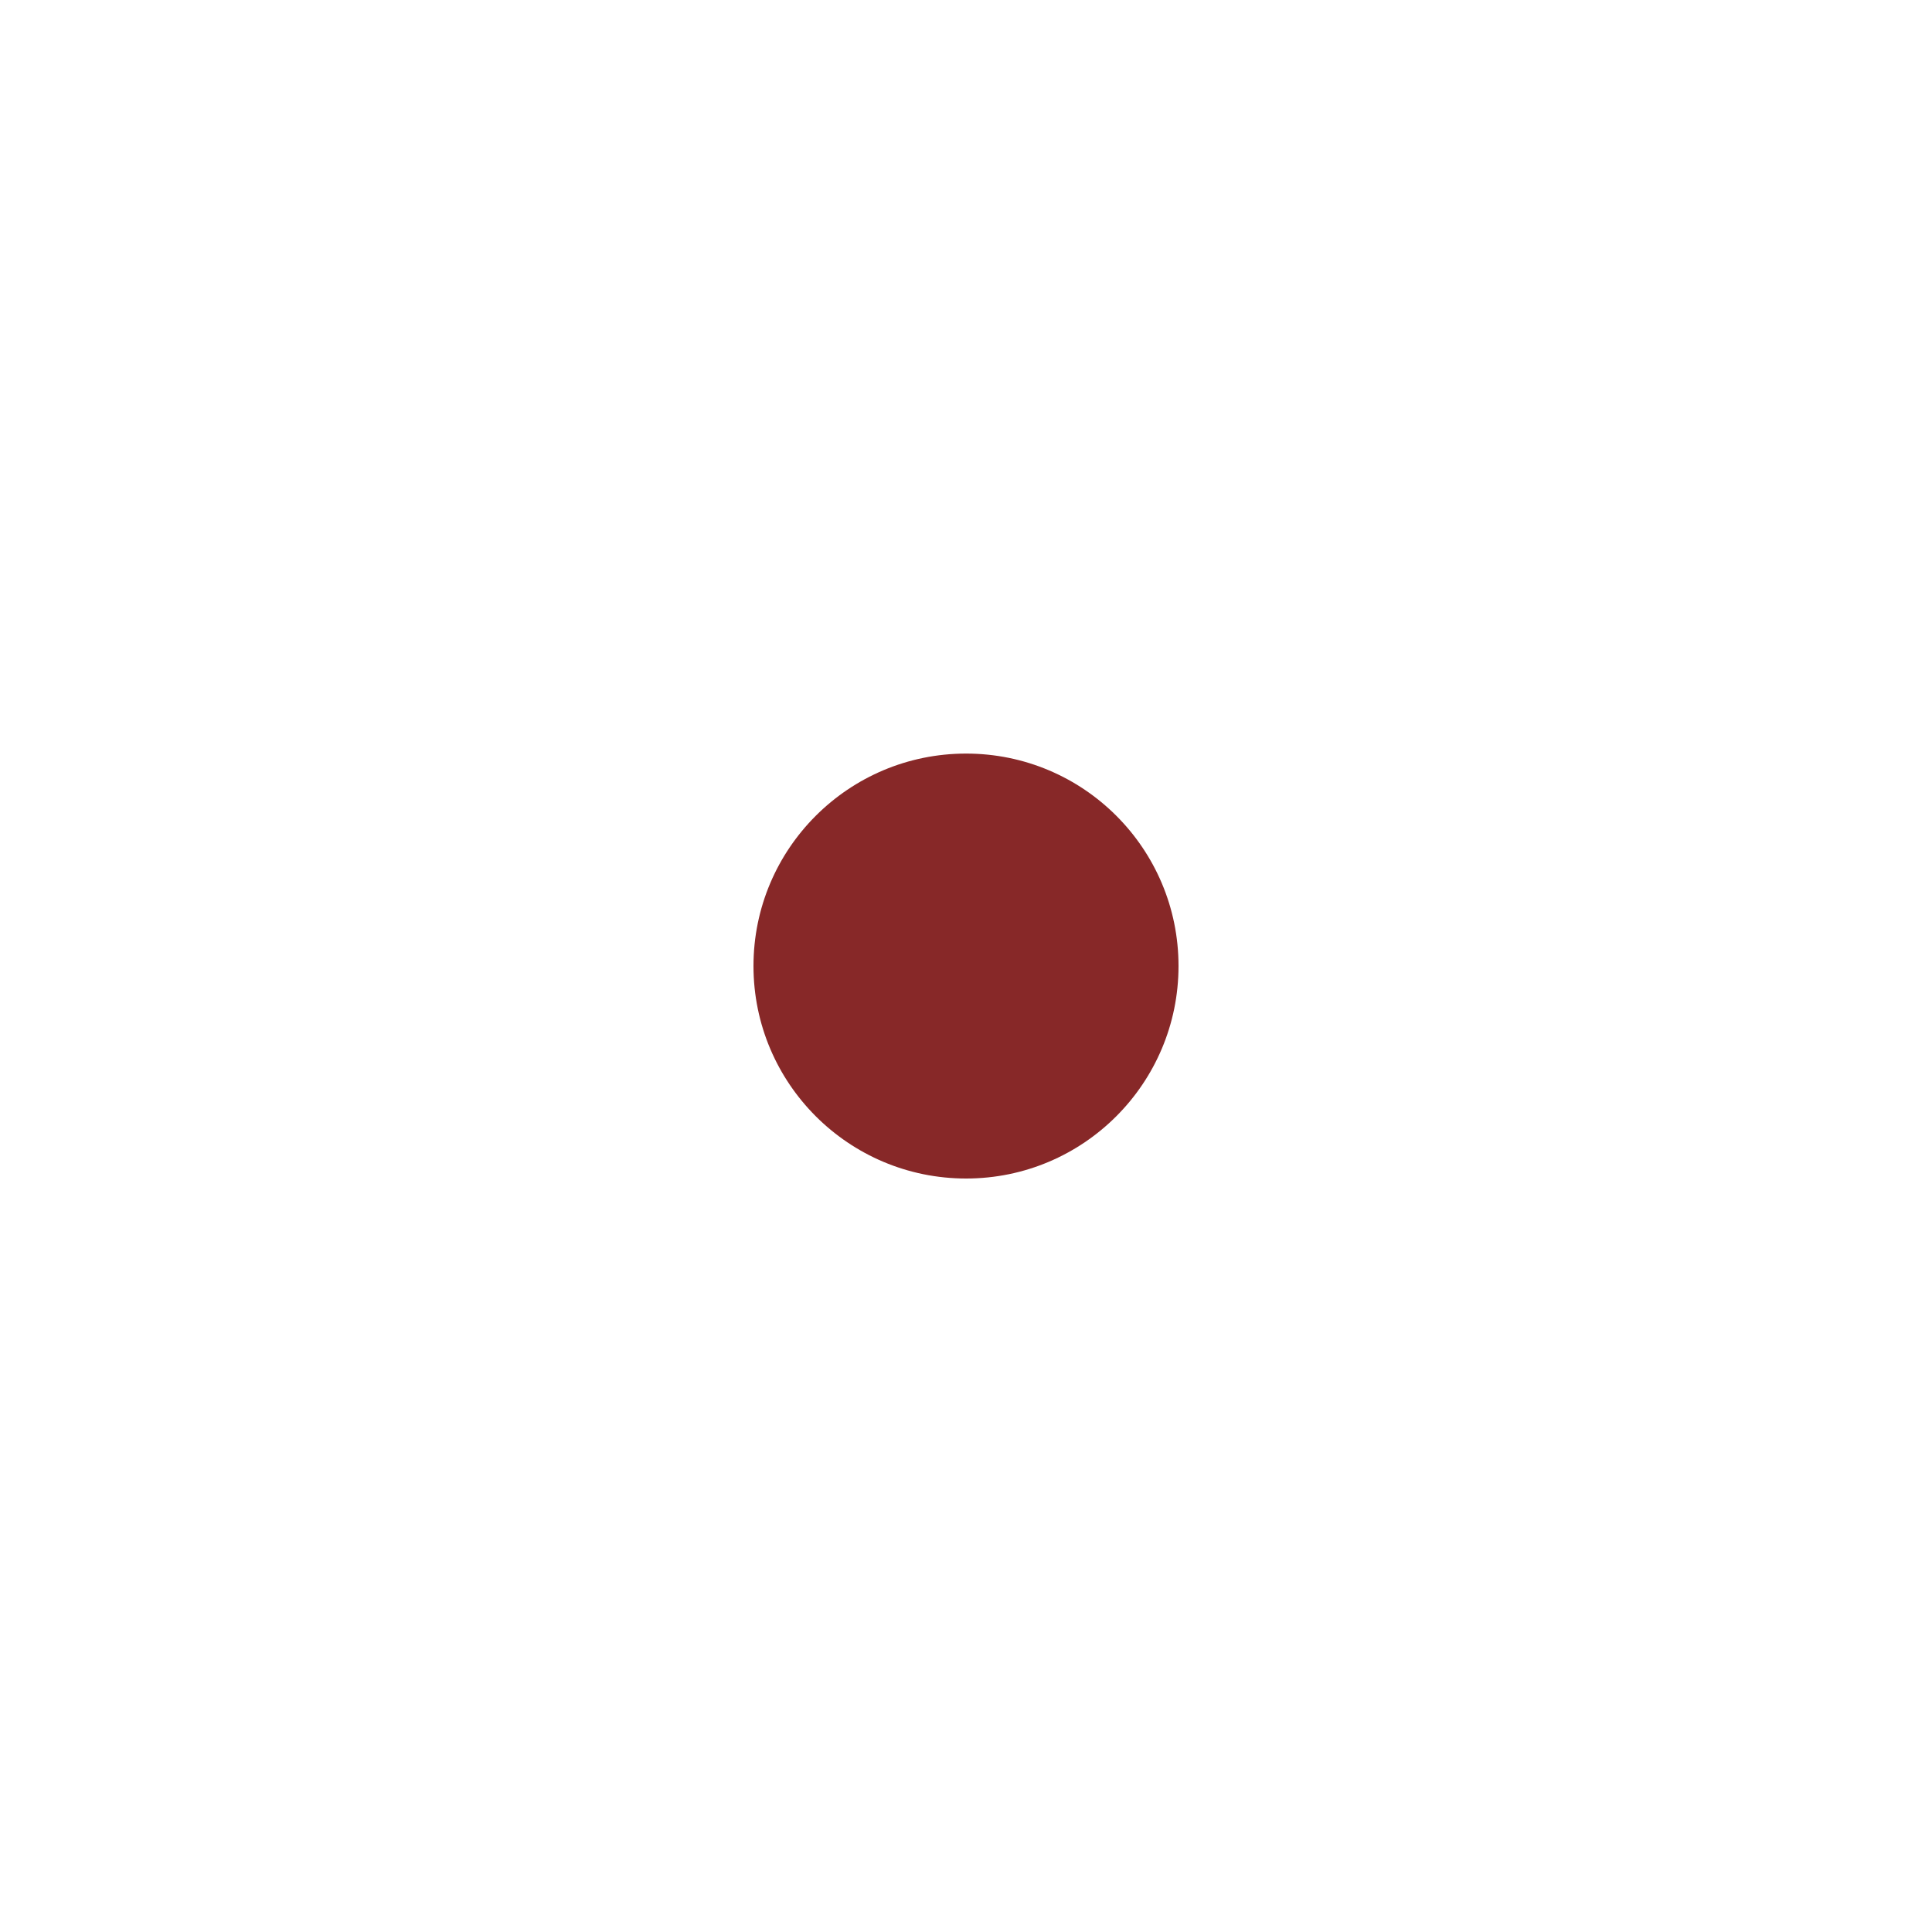
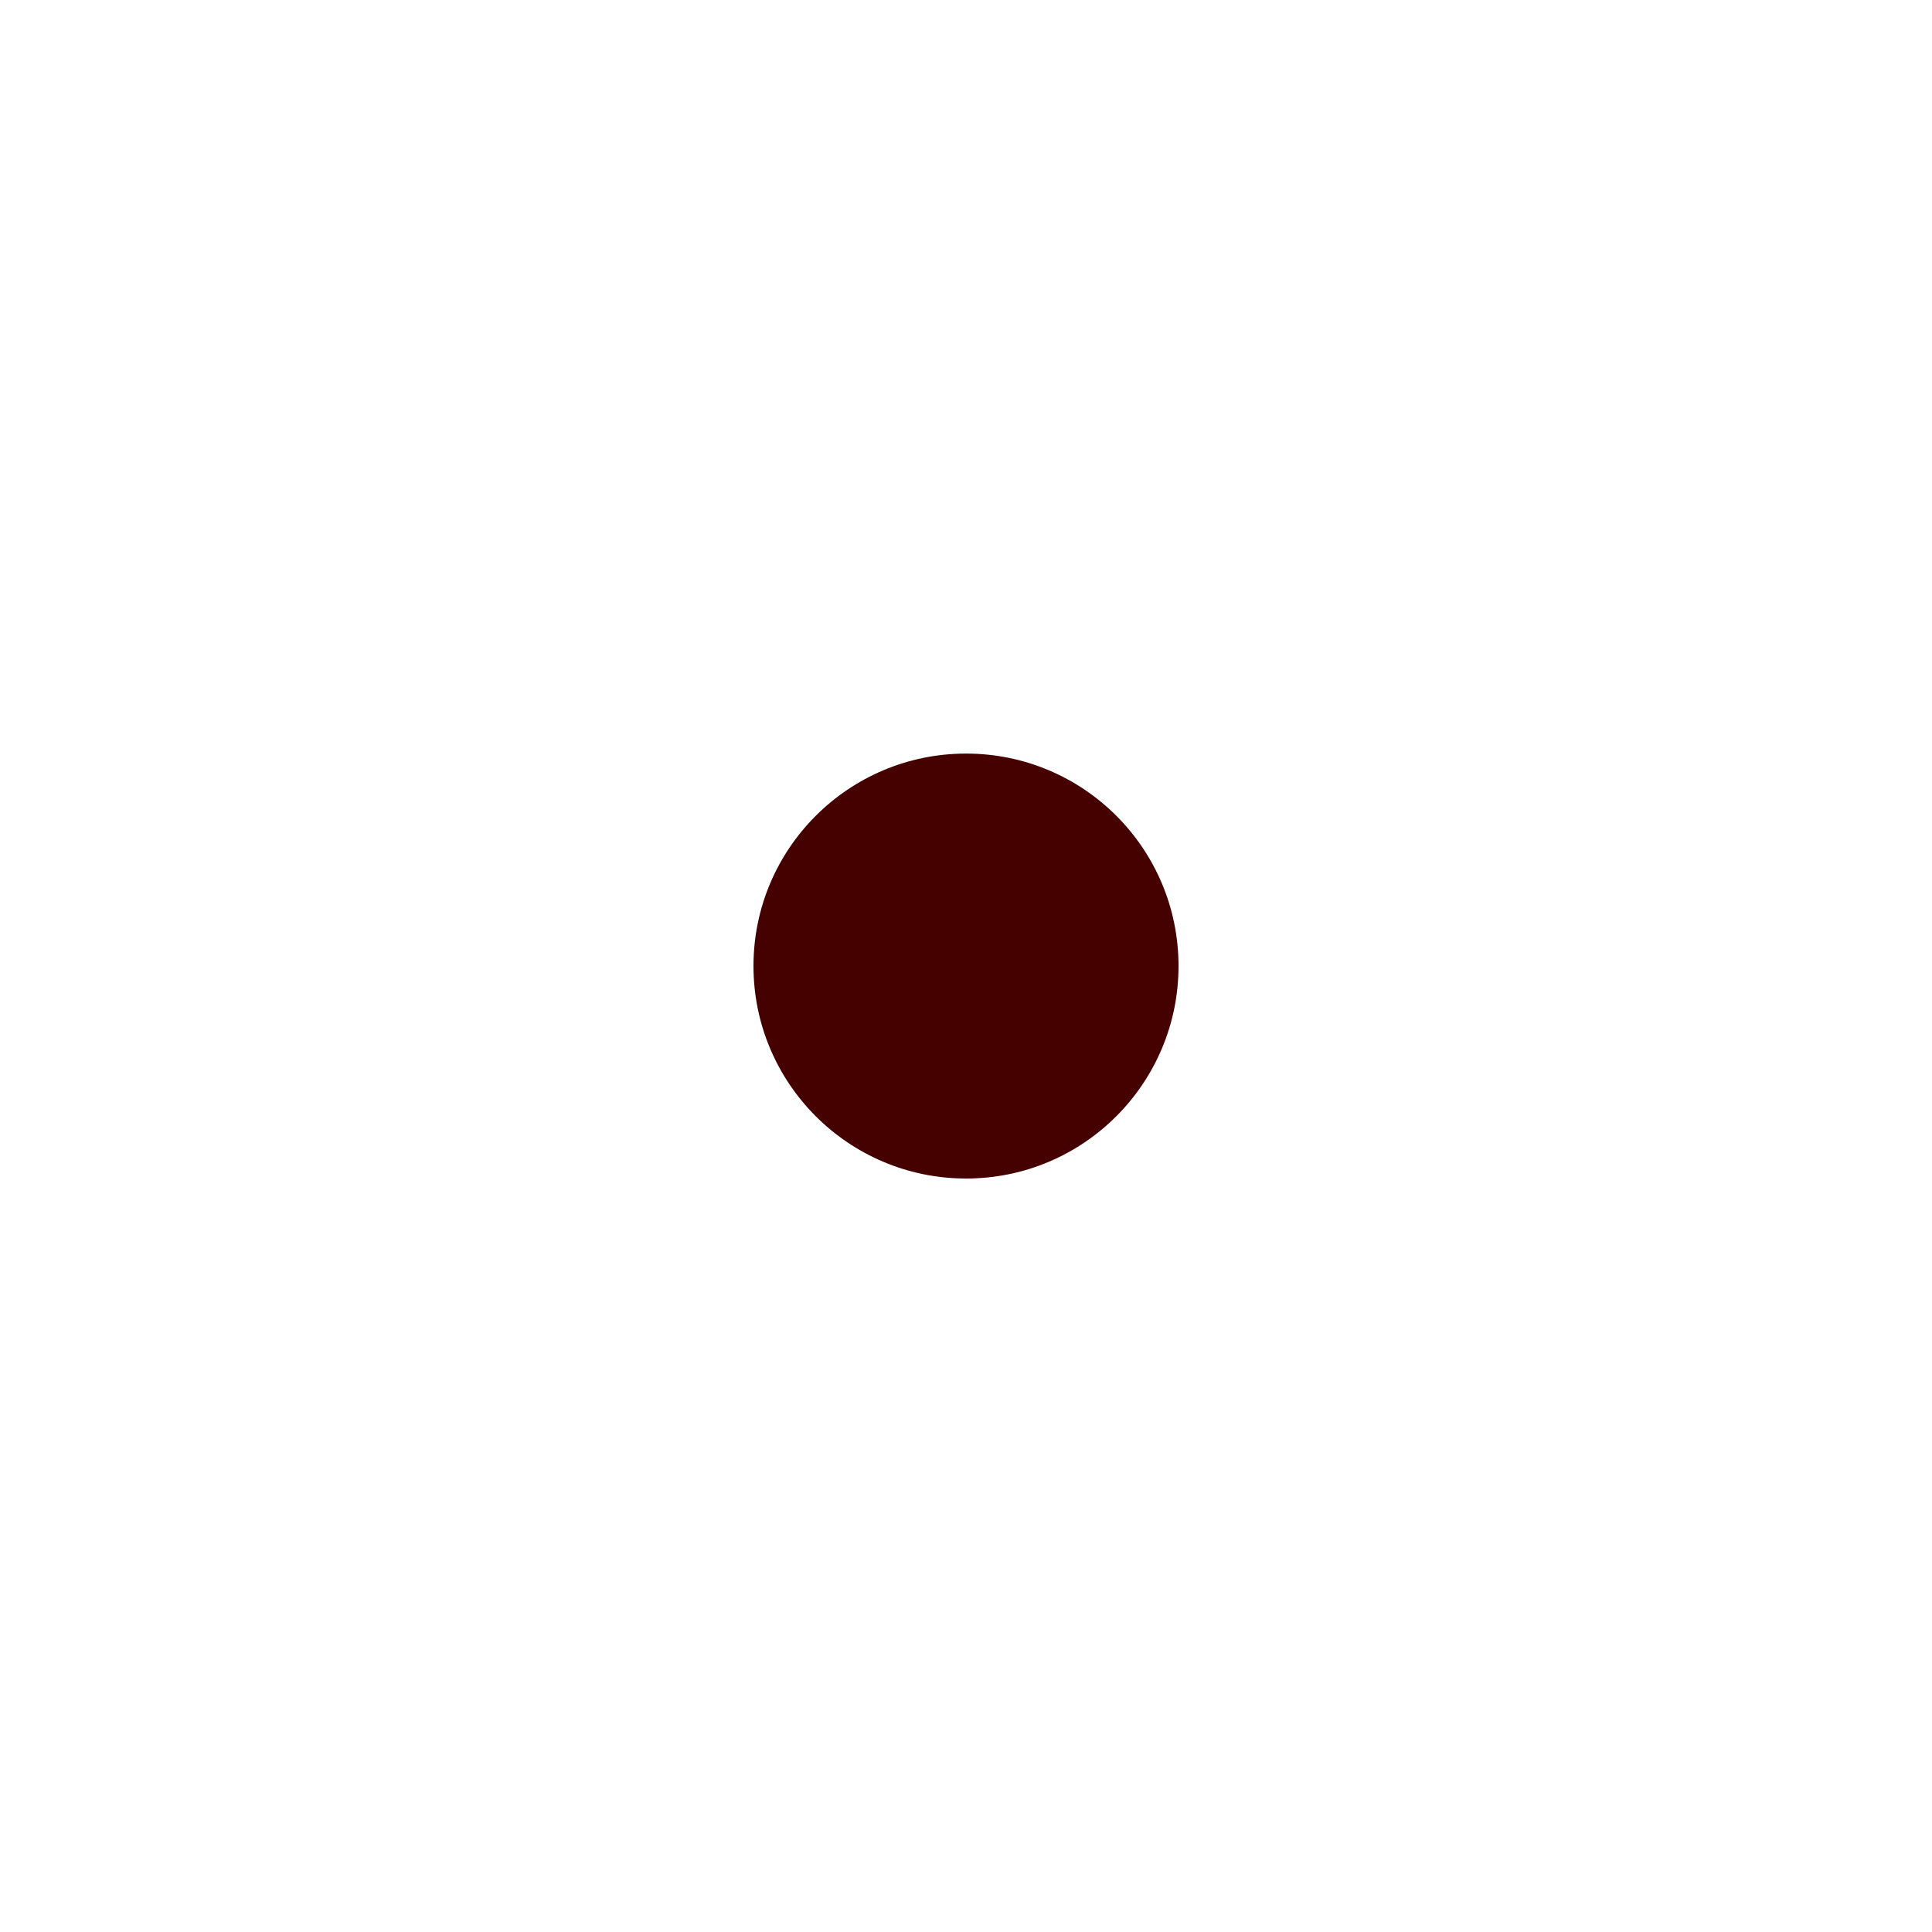
<svg xmlns="http://www.w3.org/2000/svg" version="1.1" width="20" height="20" viewBox="0 0 20 20">
-   <path fill="#872828" d="M7.8 10c0 1.215 0.986 2.2 2.201 2.2s2.199-0.986 2.199-2.2c0-1.215-0.984-2.199-2.199-2.199s-2.201 0.984-2.201 2.199z" />
+   <path fill="#450000" d="M7.8 10c0 1.215 0.986 2.2 2.201 2.2s2.199-0.986 2.199-2.2c0-1.215-0.984-2.199-2.199-2.199s-2.201 0.984-2.201 2.199z" />
</svg>
